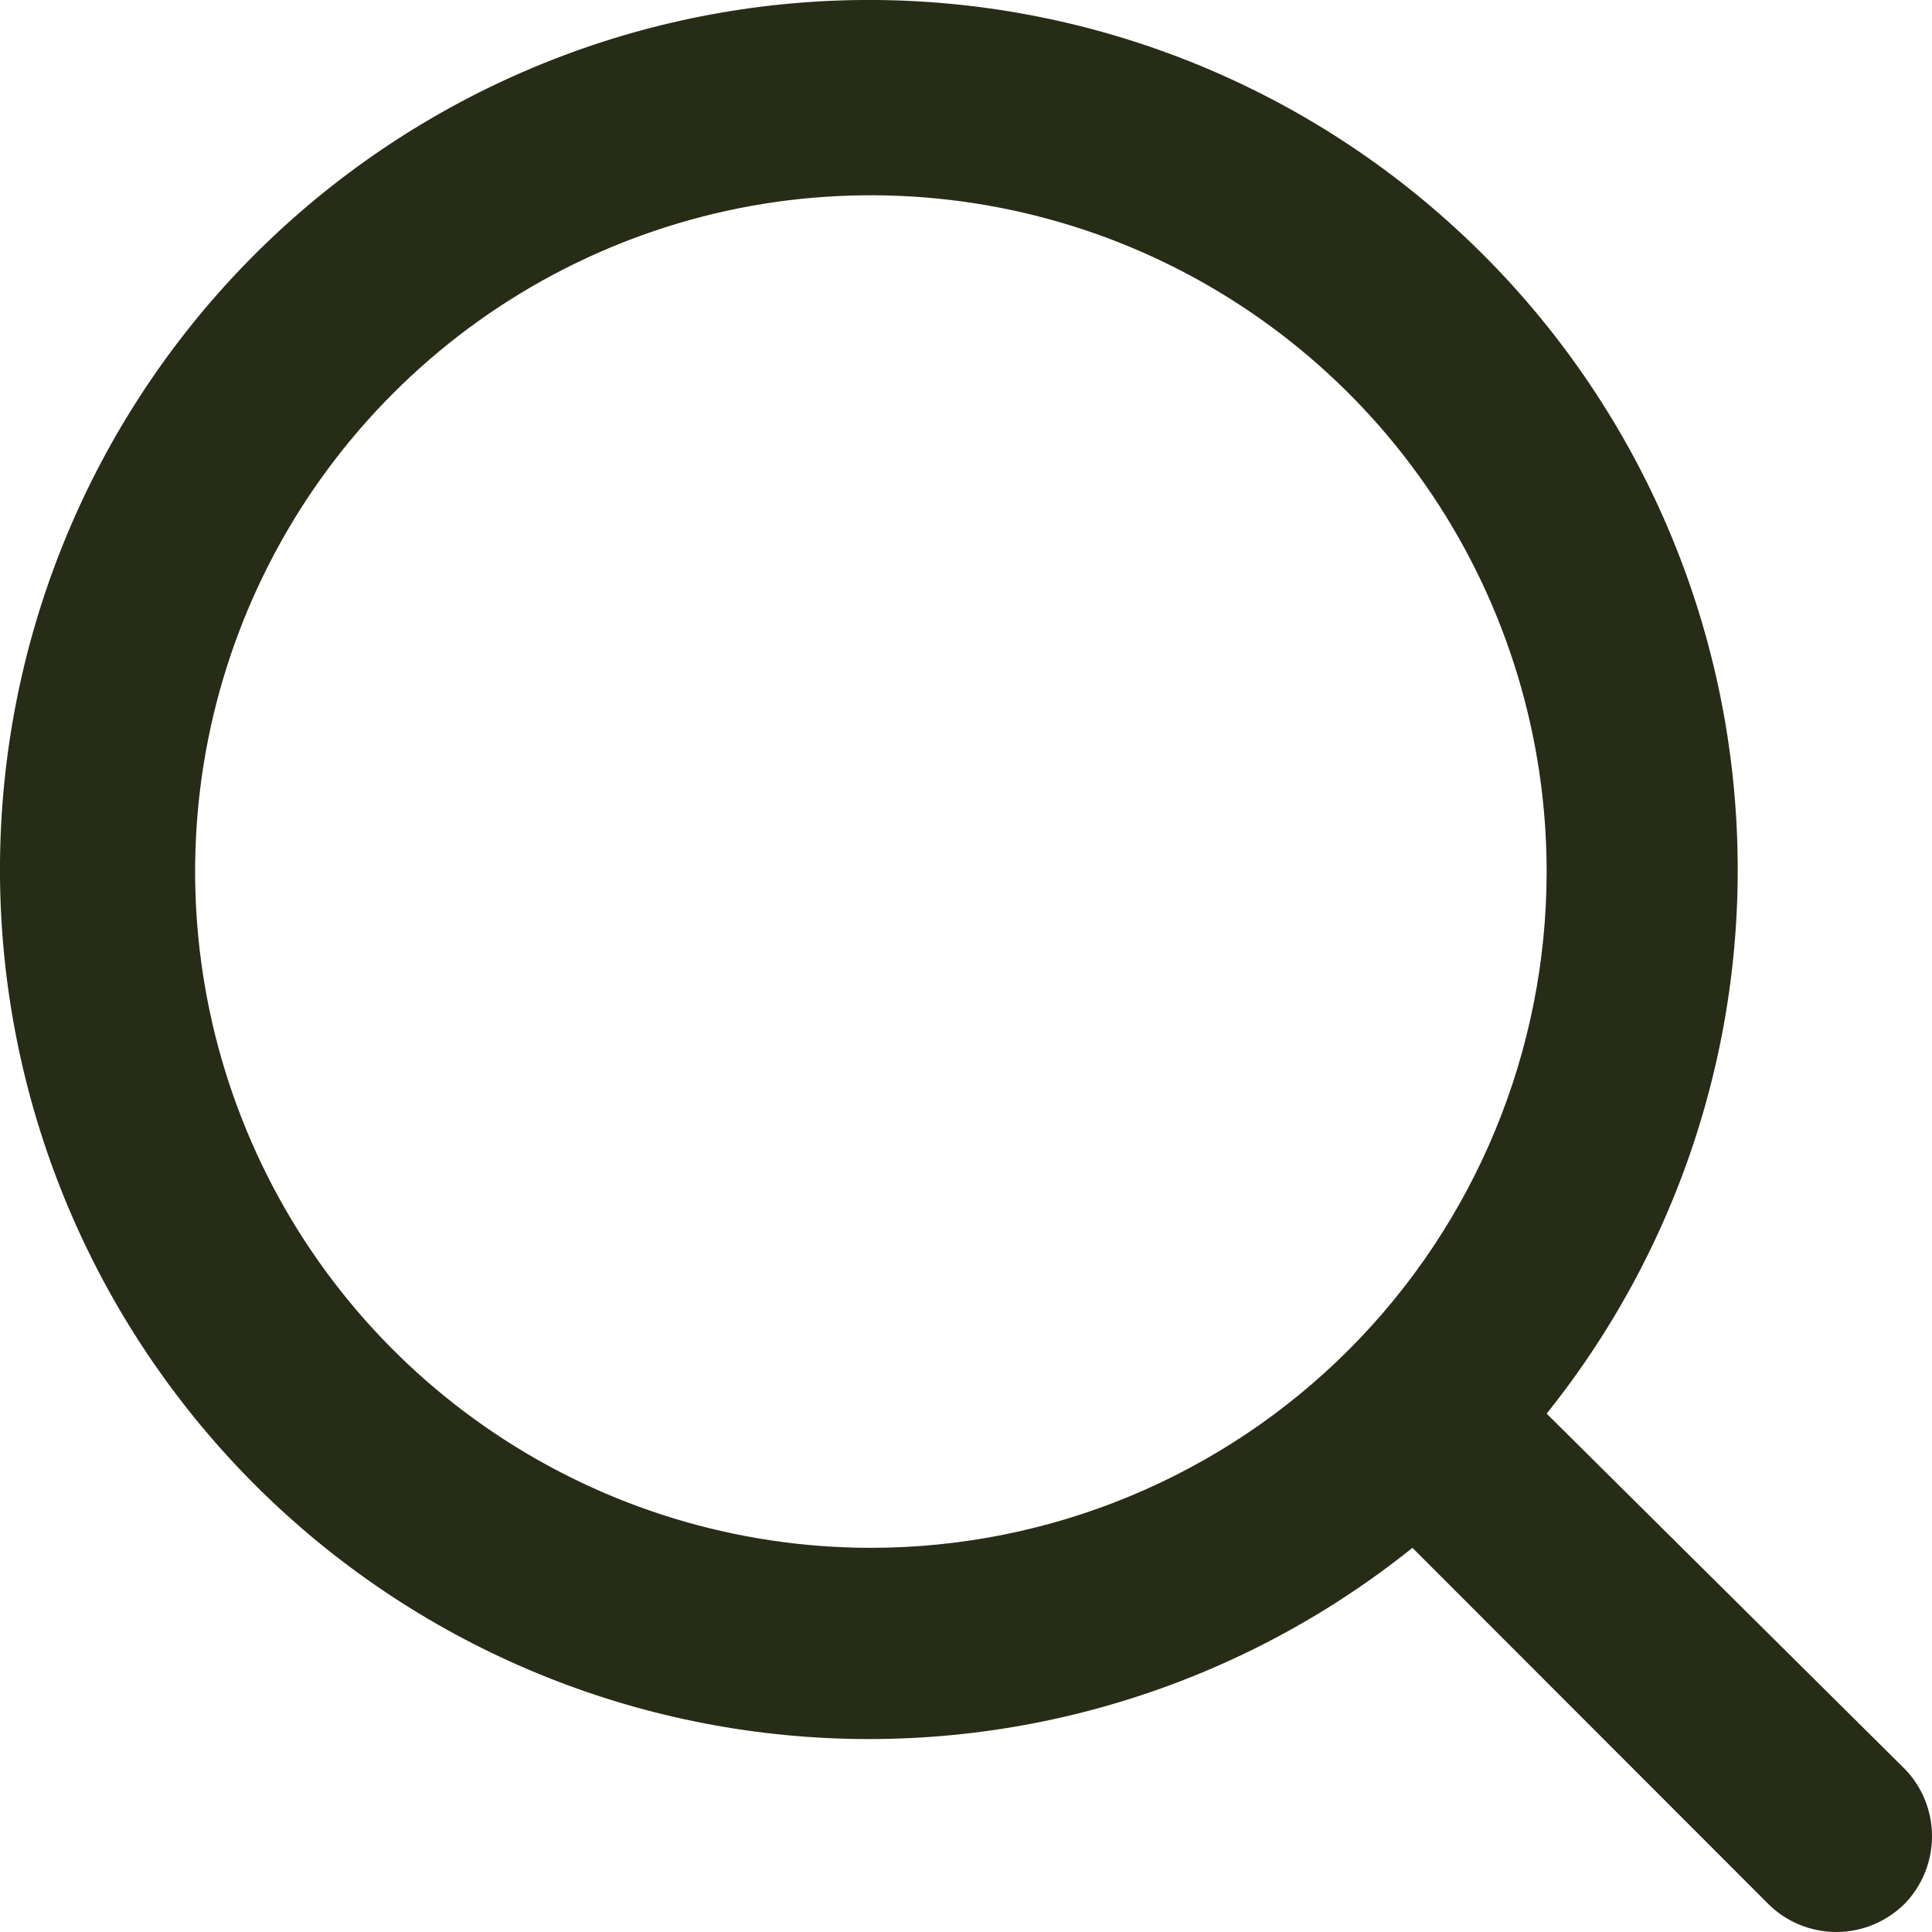
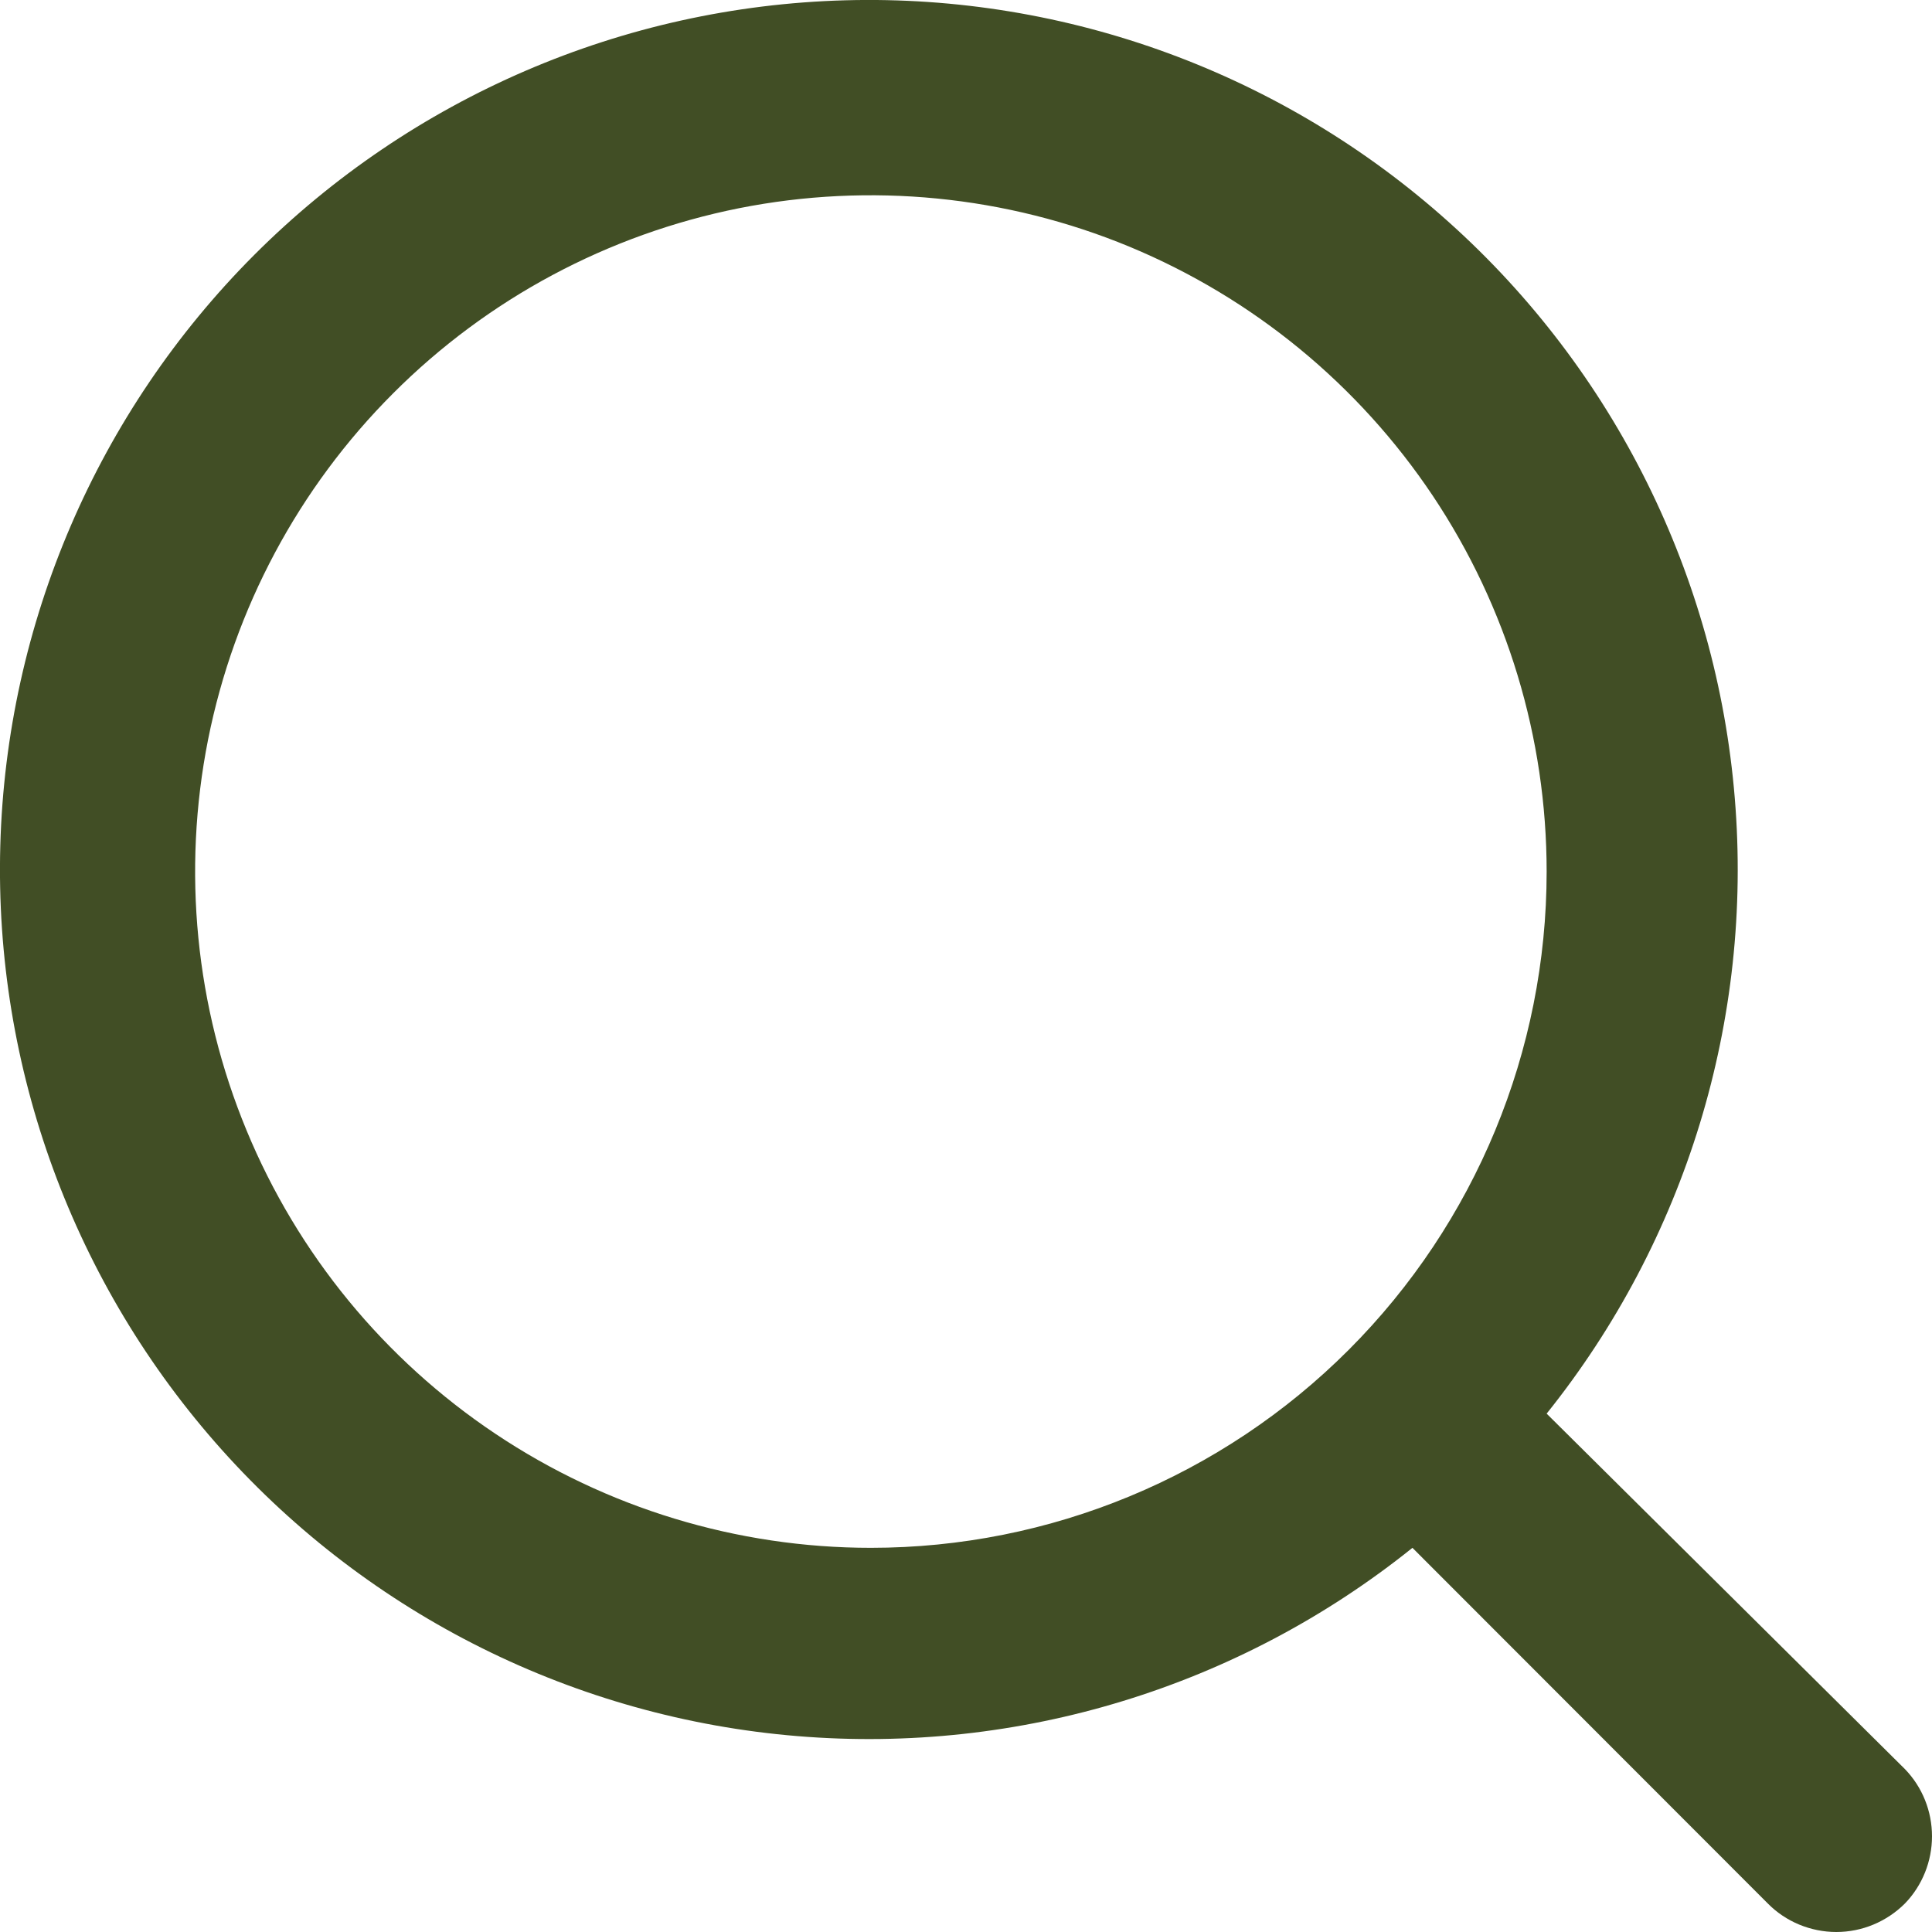
<svg xmlns="http://www.w3.org/2000/svg" width="13" height="13" viewBox="0 0 13 13" fill="none">
-   <path d="M12.818 11.904L10.407 9.512C11.343 8.344 11.796 6.863 11.673 5.371C11.551 3.88 10.862 2.492 9.748 1.494C8.635 0.495 7.181 -0.039 5.687 0.002C4.192 0.043 2.77 0.656 1.712 1.714C0.655 2.772 0.043 4.195 0.002 5.691C-0.039 7.187 0.495 8.641 1.493 9.756C2.49 10.87 3.877 11.56 5.367 11.682C6.857 11.805 8.338 11.351 9.504 10.415L11.895 12.808C11.955 12.869 12.027 12.917 12.106 12.95C12.186 12.983 12.271 13 12.356 13C12.442 13 12.527 12.983 12.606 12.95C12.685 12.917 12.757 12.869 12.818 12.808C12.935 12.687 13 12.524 13 12.356C13 12.187 12.935 12.025 12.818 11.904ZM5.86 10.415C4.961 10.415 4.082 10.148 3.334 9.648C2.586 9.148 2.003 8.438 1.659 7.606C1.315 6.775 1.225 5.86 1.4 4.977C1.576 4.094 2.009 3.283 2.645 2.647C3.281 2.01 4.091 1.577 4.973 1.401C5.855 1.226 6.769 1.316 7.6 1.66C8.431 2.005 9.141 2.588 9.641 3.336C10.141 4.085 10.407 4.965 10.407 5.865C10.407 7.071 9.928 8.229 9.076 9.082C8.223 9.936 7.066 10.415 5.86 10.415Z" fill="#272C17" />
+   <path d="M12.818 11.904L10.407 9.512C11.343 8.344 11.796 6.863 11.673 5.371C11.551 3.88 10.862 2.492 9.748 1.494C8.635 0.495 7.181 -0.039 5.687 0.002C4.192 0.043 2.77 0.656 1.712 1.714C0.655 2.772 0.043 4.195 0.002 5.691C-0.039 7.187 0.495 8.641 1.493 9.756C2.49 10.87 3.877 11.56 5.367 11.682C6.857 11.805 8.338 11.351 9.504 10.415L11.895 12.808C11.955 12.869 12.027 12.917 12.106 12.95C12.186 12.983 12.271 13 12.356 13C12.442 13 12.527 12.983 12.606 12.95C12.685 12.917 12.757 12.869 12.818 12.808C12.935 12.687 13 12.524 13 12.356C13 12.187 12.935 12.025 12.818 11.904ZM5.86 10.415C4.961 10.415 4.082 10.148 3.334 9.648C2.586 9.148 2.003 8.438 1.659 7.606C1.315 6.775 1.225 5.86 1.4 4.977C1.576 4.094 2.009 3.283 2.645 2.647C3.281 2.01 4.091 1.577 4.973 1.401C5.855 1.226 6.769 1.316 7.6 1.66C8.431 2.005 9.141 2.588 9.641 3.336C10.141 4.085 10.407 4.965 10.407 5.865C10.407 7.071 9.928 8.229 9.076 9.082C8.223 9.936 7.066 10.415 5.86 10.415Z" fill="#414E25" />
</svg>
